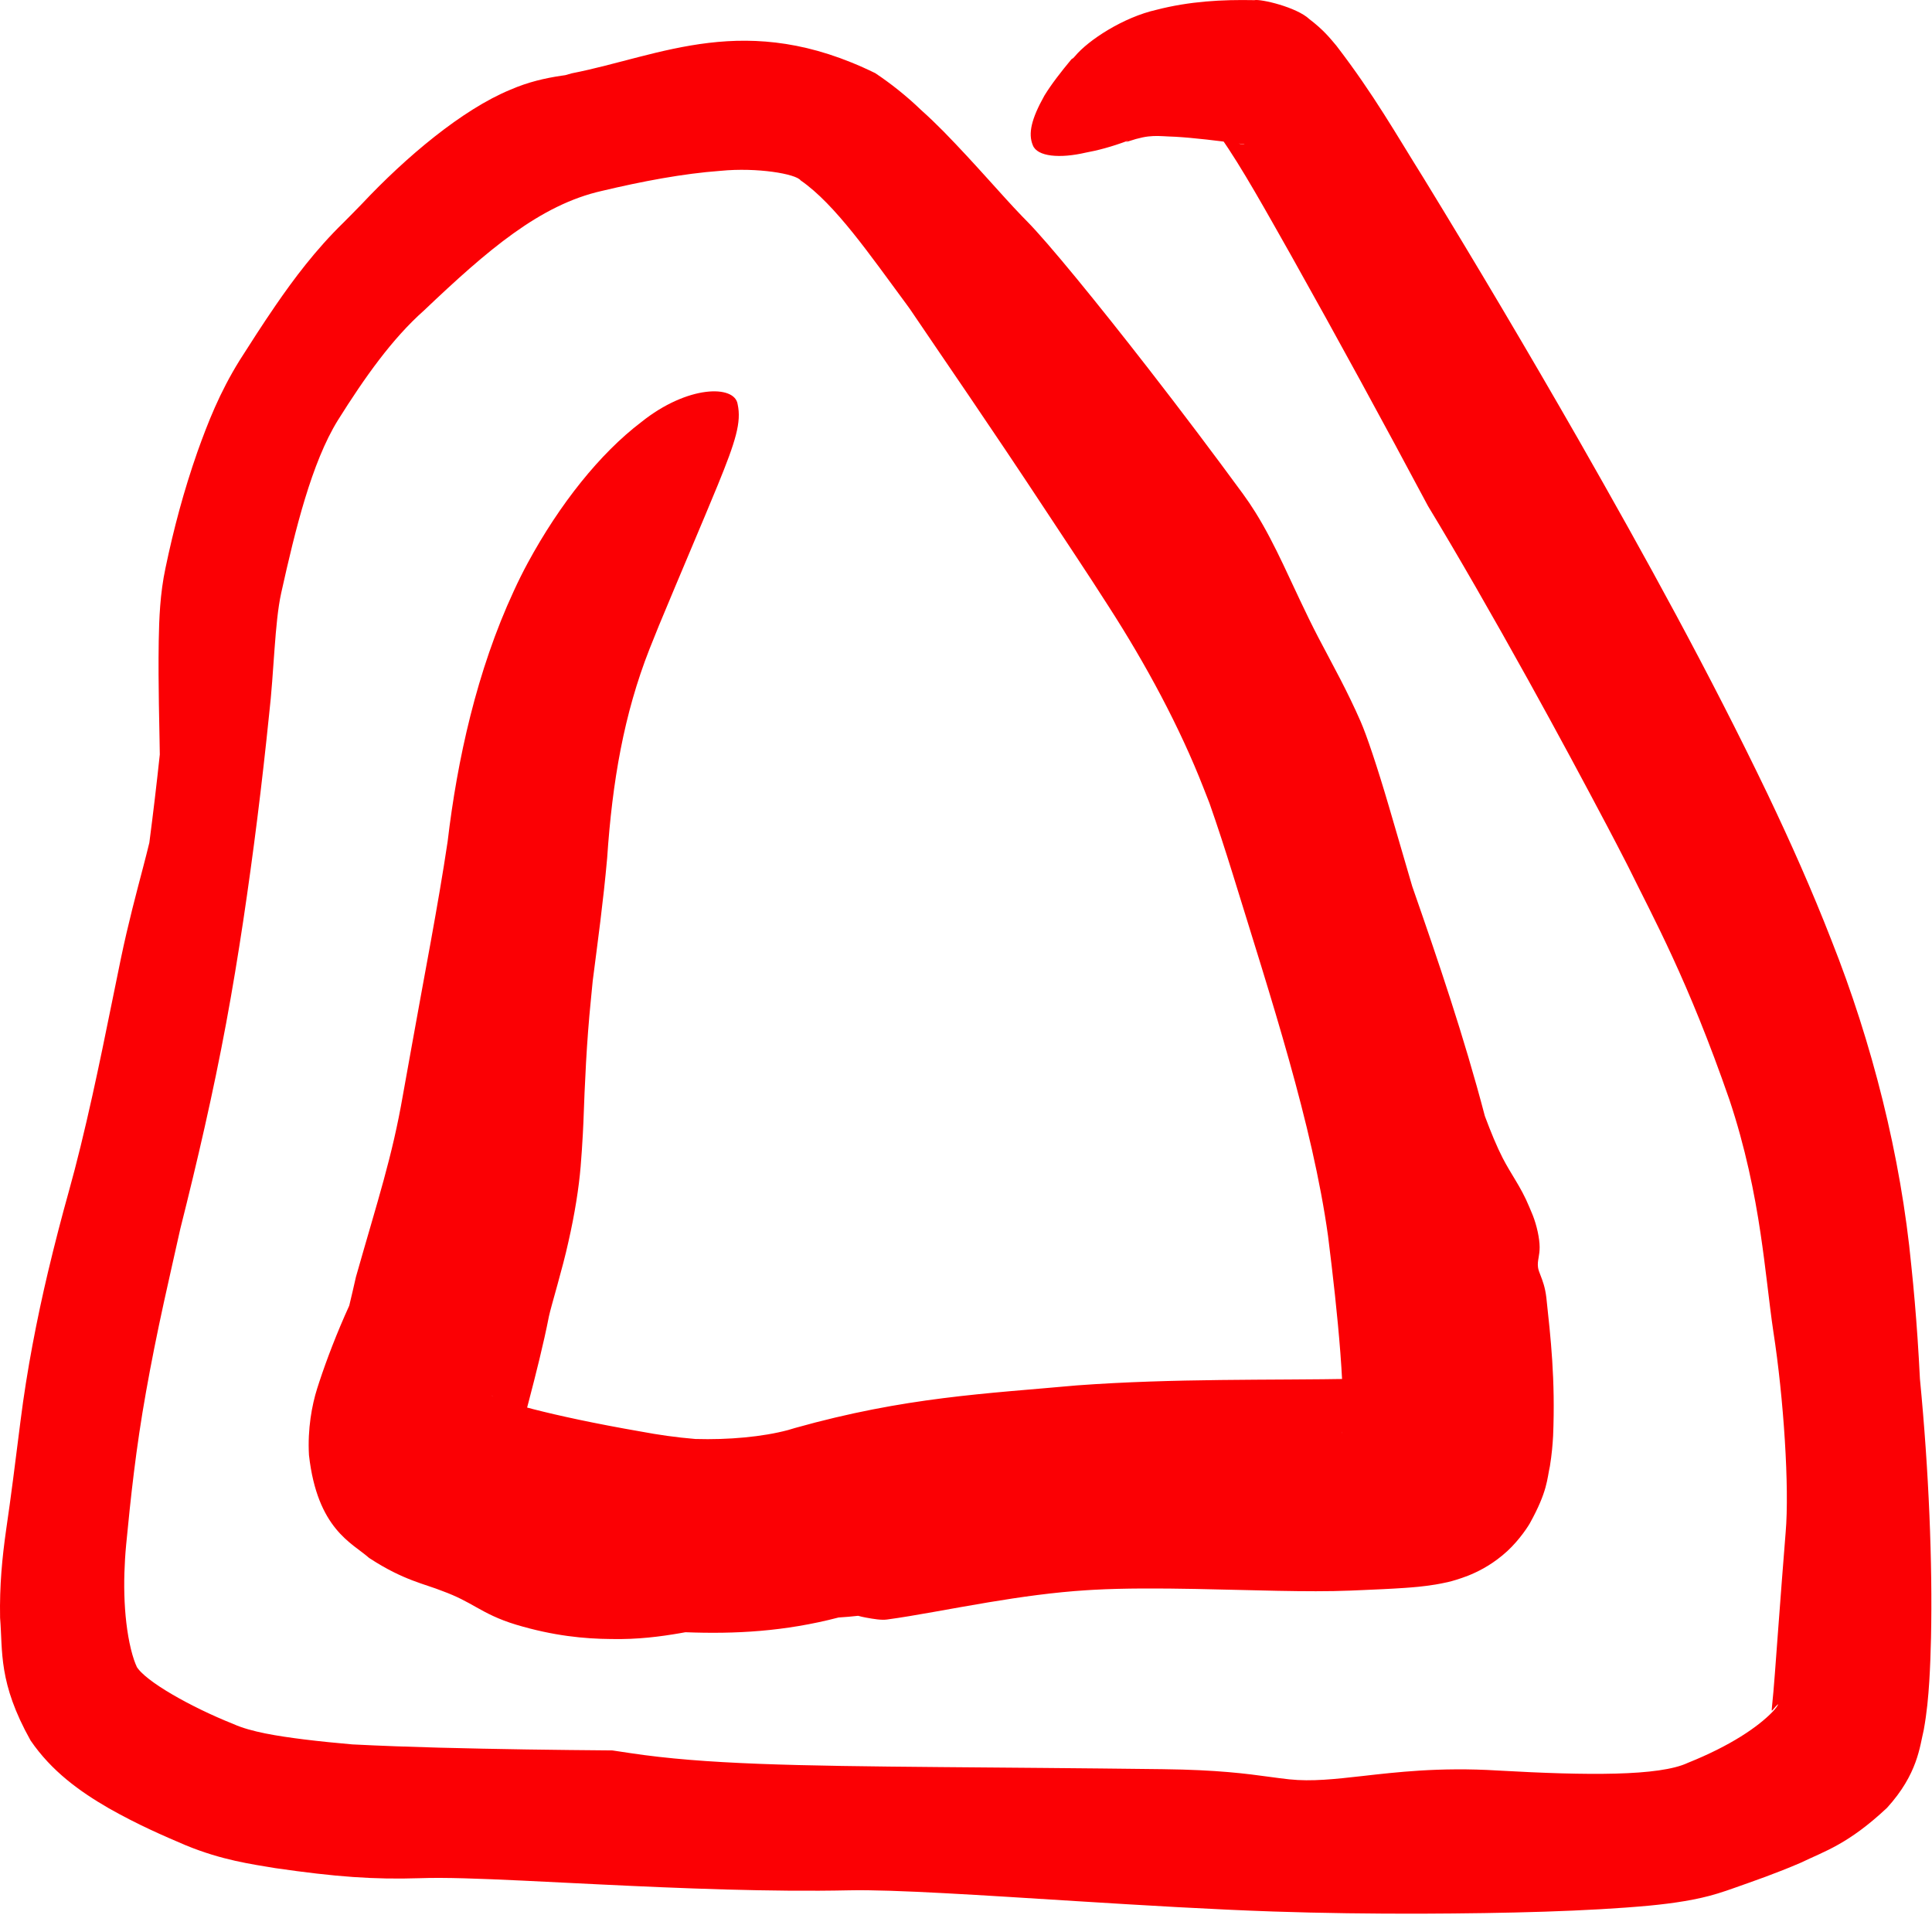
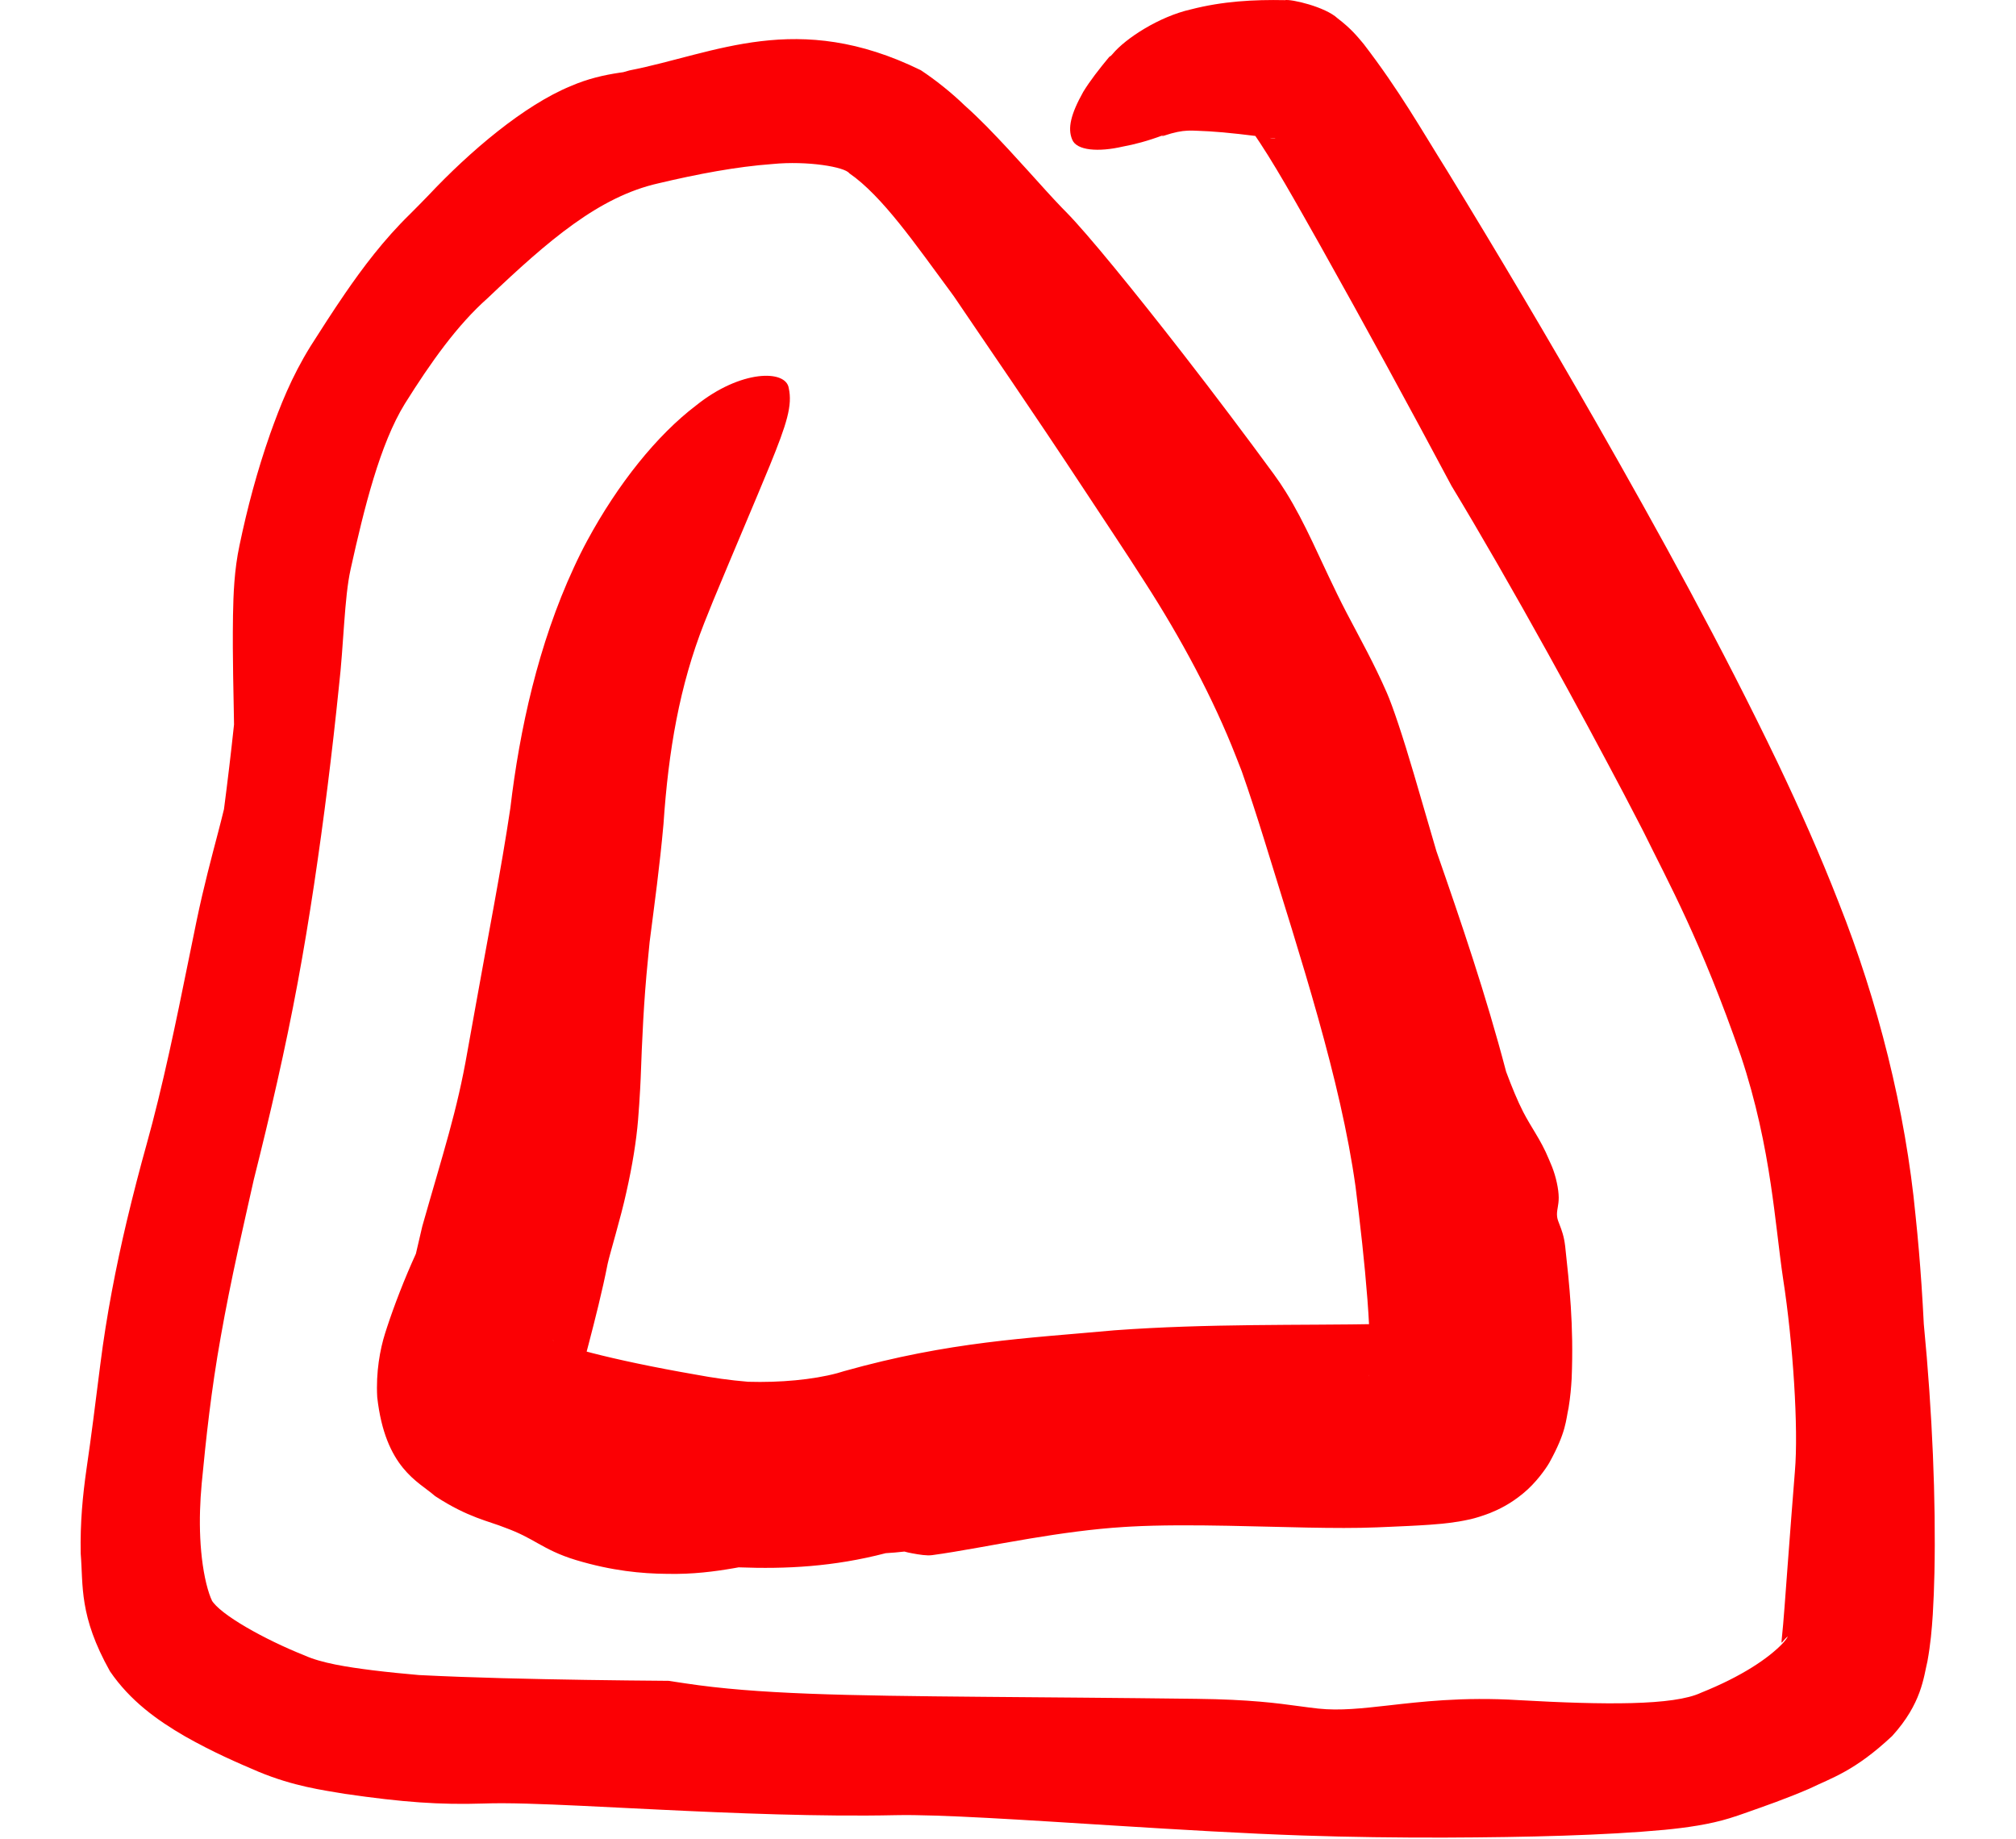
- <svg xmlns="http://www.w3.org/2000/svg" width="334" height="331" viewBox="0 0 334 331" fill="none">
+ <svg xmlns="http://www.w3.org/2000/svg" width="34" height="31" viewBox="0 0 334 331" fill="none">
  <path d="M100.38 201.673C100.079 205.313 99.37 209.829 98.264 214.689C97.275 219.247 95.298 225.706 94.901 227.554C93.061 236.993 89.38 249.315 89.352 250.49C89.343 250.541 89.335 250.585 89.328 250.624C89.315 250.69 89.305 250.743 89.297 250.801C89.112 246.305 87.474 244.007 86.723 242.936C85.884 241.84 85.485 241.606 85.386 241.523C85.086 241.297 84.961 241.239 84.982 241.255C85.784 242.012 94.744 244.704 110.866 247.495C113.725 248.031 116.831 248.49 120.205 248.768C125.948 248.938 131.844 248.401 136.248 247.221C136.705 247.098 137.132 246.969 137.453 246.862C156.544 241.504 170.394 240.946 186.191 239.501C203.108 238.264 219.383 238.641 234.366 238.364C236.513 238.31 238.652 238.241 240.398 238.131C241.226 238.084 242.074 237.986 241.997 238.006C241.897 238.057 241.637 237.993 239.898 238.711C239.039 239.088 237.614 239.813 236.103 241.144C234.582 242.457 233.505 244.099 233.268 244.52C232.403 246.001 232.235 246.69 232.086 247.14C231.961 247.572 231.945 247.725 231.941 247.769C231.941 247.843 232.006 247.496 232.047 247.05C232.137 246.124 232.179 244.771 232.171 243.343C232.154 240.45 231.973 237.225 231.723 233.931C231.216 227.34 230.445 220.524 229.587 213.665C226.898 194.34 219.733 172.578 213.159 151.25C211.842 147.015 210.502 142.865 209.084 138.832C208.755 137.979 208.415 137.109 208.069 136.243C203.958 125.701 198.107 114.846 191.667 104.853C187.881 98.912 184.107 93.325 181.081 88.702C170.717 72.971 163.304 62.306 157.285 53.394C157.068 53.095 156.854 52.8 156.644 52.511C150.396 44.07 144.389 35.305 138.408 31.183C137.615 30.066 130.914 28.911 124.585 29.531C118.063 30.009 111.062 31.34 104.063 33.001C93.365 35.405 84.286 43.232 73.315 53.659C67.797 58.547 63.049 65.251 58.391 72.682C53.901 79.955 51.064 91.469 48.635 102.42C48.627 102.458 48.619 102.496 48.611 102.533C47.477 107.643 47.383 116.116 46.517 123.583C45.298 135.524 43.82 147.397 42.035 159.288C41.151 165.155 40.185 171.022 39.093 176.899C36.865 188.894 34.12 200.719 31.185 212.374C30.208 216.753 29.23 221.031 28.337 225.109C27.157 230.511 26.118 235.683 25.245 240.615C23.497 250.361 22.579 259.05 21.81 267.037C21.649 268.745 21.553 270.383 21.506 271.942C21.407 275.252 21.547 278.623 21.997 281.746C22.22 283.297 22.528 284.8 22.889 286.057C23.067 286.681 23.262 287.246 23.427 287.651C23.578 288.043 23.763 288.322 23.565 288.035C25.021 290.648 33.194 295.199 40.295 298.022C43.406 299.429 47.991 300.13 52.574 300.708C55.468 301.064 58.283 301.338 60.916 301.568C70.807 302.069 80.912 302.278 91.035 302.442C95.97 302.518 100.909 302.57 105.864 302.609C106.872 302.757 107.902 302.911 108.913 303.067C121.754 305.014 137.637 305.271 162.63 305.49C173.515 305.584 186.126 305.668 200.98 305.85C210.557 305.965 215.47 306.633 219.472 307.178C220.653 307.339 221.779 307.488 222.893 307.608C226.738 308.02 230.783 307.571 235.573 307.031C238.492 306.696 241.819 306.324 245.415 306.097C249.426 305.849 253.88 305.773 258.98 306.086C274.408 306.958 286.886 307.072 291.792 304.755C299.21 301.786 303.937 298.52 306.417 295.955C306.956 295.39 307.349 294.86 307.422 294.603C307.161 294.802 306.855 295.134 306.673 295.359C306.485 295.589 306.391 295.716 306.343 295.729C306.254 295.755 306.306 295.383 306.352 294.886C306.651 292.193 307.009 286.943 307.392 281.871C307.826 276.127 308.278 270.08 308.699 264.917C309.368 257.21 308.362 241.701 306.576 230.22C306.211 227.803 305.872 224.913 305.476 221.653C305.161 219.054 304.808 216.232 304.361 213.239C303.327 206.258 301.729 198.356 298.977 190.117C291.783 169.35 285.81 158.652 281.554 149.968C281.379 149.623 281.204 149.28 281.029 148.939C279.97 146.873 278.937 144.889 277.89 142.905C274.073 135.674 269.238 126.653 264.199 117.57C258.174 106.697 251.868 95.726 246.871 87.483C239.14 72.987 231.242 58.488 223.221 44.188C219.131 36.959 214.565 28.708 211.023 23.735C210.816 23.453 210.644 23.233 210.589 23.15C210.541 23.067 210.592 23.13 211.042 23.45C211.453 23.748 212.528 24.39 213.717 24.718C214.912 25.052 215.5 24.987 215.018 24.931C210.472 24.309 206.277 23.822 203.206 23.643C199.988 23.547 198.912 23.152 195.068 24.435C194.924 24.481 194.778 24.529 194.63 24.577L195.045 24.303C192.116 25.404 189.694 26.022 187.652 26.395C183.305 27.402 179.309 27.127 178.545 25.094C177.721 23.104 178.282 20.584 180.558 16.522C181.756 14.562 183.408 12.439 185.232 10.241C185.295 10.199 185.485 10.069 185.551 10.03C185.644 9.928 185.74 9.823 185.84 9.717C188.175 6.905 194.238 2.974 199.925 1.695C205.647 0.218 211.263 -0.086 216.854 0.026C217.97 -0.213 224.164 1.237 226.36 3.306C228.843 5.198 229.939 6.611 231.022 7.889C237.53 16.358 241.367 23.227 246.087 30.759C255.254 45.727 264.199 60.828 272.931 76.075C284.349 96.082 295.482 116.253 305.619 137.363C309.528 145.557 313.251 153.904 316.618 162.555C323.622 180.203 328.618 199.855 330.433 218.897C330.87 223.042 331.218 227.173 331.498 231.292C331.658 233.655 331.795 236.013 331.913 238.371C333.461 254.343 334.102 270.173 333.829 283.154C333.77 285.76 333.68 288.245 333.531 290.667C333.355 293.384 333.127 296.006 332.572 299.075C331.878 301.931 331.543 306.691 326.221 312.538C319.501 318.835 315.459 320.021 311.303 322.027C307.044 323.865 303.306 325.149 299.648 326.443C298.914 326.703 297.959 327.036 296.939 327.346C293.4 328.443 289.23 329.046 285.201 329.435C274.527 330.429 260.681 330.776 245.575 330.833C237.226 330.851 228.536 330.741 220.14 330.459C209.8 330.111 197.727 329.393 186.265 328.676C169.843 327.654 154.537 326.628 146.81 326.794C133.235 327.09 117.635 326.452 103.867 325.783C99.08 325.551 94.518 325.316 90.349 325.118C82.956 324.769 76.839 324.543 72.596 324.697C64.66 324.952 58.042 324.475 47.595 322.958C43.521 322.276 38.369 321.594 32.095 319.001C28.223 317.352 23.873 315.475 18.828 312.621C13.751 309.688 8.915 306.196 5.288 300.895C-0.326 290.872 0.494 285.519 0.015 279.684C-0.092 274.105 0.374 269.28 1.062 264.458C1.9 258.782 2.63 252.904 3.546 245.652C4.656 236.846 6.38 228.001 8.29 219.931C9.486 214.903 10.707 210.236 11.879 206.04C13.269 201.075 14.649 195.369 15.965 189.43C17.152 184.082 18.285 178.555 19.368 173.199C19.879 170.675 20.383 168.18 20.889 165.756C22.19 159.519 23.577 154.38 24.772 149.81C25.143 148.386 25.495 147.015 25.817 145.683C26.48 140.616 27.084 135.527 27.626 130.437C27.617 129.606 27.601 128.725 27.582 127.811C27.546 125.961 27.5 123.932 27.468 121.742C27.422 118.493 27.376 114.934 27.442 110.773C27.509 106.995 27.666 102.606 28.609 98.197C30.027 91.419 31.752 84.91 34.149 78.061C35.932 73.102 37.926 67.938 41.428 62.291C43.334 59.296 45.358 56.13 47.659 52.778C50.765 48.26 54.563 43.171 59.364 38.497C60.392 37.478 61.481 36.355 62.603 35.205C70.135 27.183 79.904 18.93 88.259 15.499C91.339 14.16 94.24 13.512 97.099 13.082C97.112 13.081 97.124 13.08 97.137 13.079C97.331 13.05 97.525 13.022 97.719 12.995C98.094 12.885 98.471 12.778 98.851 12.675C114.334 9.641 128.977 1.696 151.3 12.64C153.954 14.397 156.826 16.684 159.183 18.971C160.597 20.23 161.895 21.487 163.137 22.743C168.663 28.388 173.17 33.735 176.675 37.365C176.942 37.641 177.207 37.912 177.469 38.176C181.223 41.97 189.71 52.379 198.48 63.657C204.226 71.045 210.079 78.826 214.876 85.378C215.634 86.412 216.344 87.469 217.006 88.53C218.819 91.434 220.34 94.444 221.839 97.586C223.749 101.592 225.618 105.797 227.938 110.259C229.1 112.495 230.41 114.89 231.741 117.471C232.912 119.743 234.101 122.163 235.217 124.719C236.261 127.092 238.1 132.563 240.108 139.408C240.365 140.275 240.613 141.13 240.877 142.04C241.87 145.483 242.979 149.282 244.143 153.227C248.637 166.116 253.078 179.147 256.7 192.946C257.75 195.758 258.768 198.226 259.772 200.181C260.491 201.577 261.236 202.764 261.989 204.027C262.801 205.378 263.631 206.831 264.411 208.727C264.601 209.154 264.788 209.601 264.973 210.071C265.681 211.865 266.163 214.091 266.171 215.607C266.173 216.295 266.082 216.885 265.995 217.385C265.897 217.968 265.806 218.465 265.888 219.091C265.946 219.535 266.123 219.979 266.336 220.518C266.679 221.406 267.118 222.528 267.332 224.346C268.07 231.214 268.903 238.419 268.498 248.239C268.408 249.765 268.282 251.39 267.944 253.474C267.445 255.667 267.563 257.781 264.466 263.364C263.859 264.409 262.056 267.013 259.721 268.899C257.42 270.804 255.258 271.815 253.792 272.403C250.805 273.542 249.408 273.693 248.161 273.931C245.781 274.313 244.342 274.399 242.91 274.51C240.135 274.701 237.87 274.785 235.704 274.883C234.916 274.918 234.149 274.949 233.405 274.98C226.086 275.284 216.299 274.873 206.657 274.693C200.406 274.574 194.235 274.557 189.092 274.839C188.682 274.863 188.279 274.886 187.884 274.911C182.25 275.259 176.441 276.081 170.945 276.996C164.351 278.092 158.113 279.342 153.324 279.982C152.37 280.108 151.081 279.901 149.711 279.647C149.23 279.553 148.731 279.458 148.348 279.337C147.222 279.469 146.104 279.557 144.968 279.63C135.627 282.063 127.054 282.508 118.496 282.177C118.188 282.231 117.885 282.286 117.571 282.34C117.566 282.341 117.561 282.342 117.556 282.344C114.206 282.919 110.256 283.454 105.609 283.35C101.036 283.314 95.695 282.811 89.235 280.875C86.102 279.929 84.157 278.87 82.384 277.879C80.632 276.894 79.089 276.008 76.484 275.054C73.475 273.837 69.786 273.226 63.958 269.43C63.892 269.385 63.827 269.339 63.761 269.293C60.868 266.729 54.858 264.364 53.414 251.552C53.154 247.045 53.926 242.905 54.825 240.062C54.946 239.674 55.077 239.272 55.21 238.867C56.489 234.999 58.24 230.41 60.376 225.72C60.773 224.075 61.157 222.427 61.53 220.765C65.337 207.353 67.793 200.059 69.656 189.305C70.15 186.544 70.647 183.784 71.146 181.025C73.277 169.057 75.737 156.563 77.386 145.475C79.046 131.388 82.423 115.962 88.829 102.156C89.587 100.499 90.385 98.897 91.239 97.315C96.758 87.122 103.749 78.376 110.841 72.987C118.85 66.555 127.026 66.491 127.522 69.884C128.201 72.985 127.185 76.27 124.089 83.849C121.434 90.318 117.727 98.953 113.88 108.228C113.339 109.541 112.813 110.85 112.29 112.188C107.851 123.478 105.855 135.111 104.963 148.353C104.272 156.071 103.348 162.669 102.468 169.576C102.365 170.666 102.26 171.751 102.151 172.83C101.4 180.266 101.104 187.206 100.853 194.149C100.824 194.781 100.794 195.402 100.762 196.02C100.661 197.896 100.537 199.781 100.38 201.673Z" fill="#FB0004" />
</svg>
